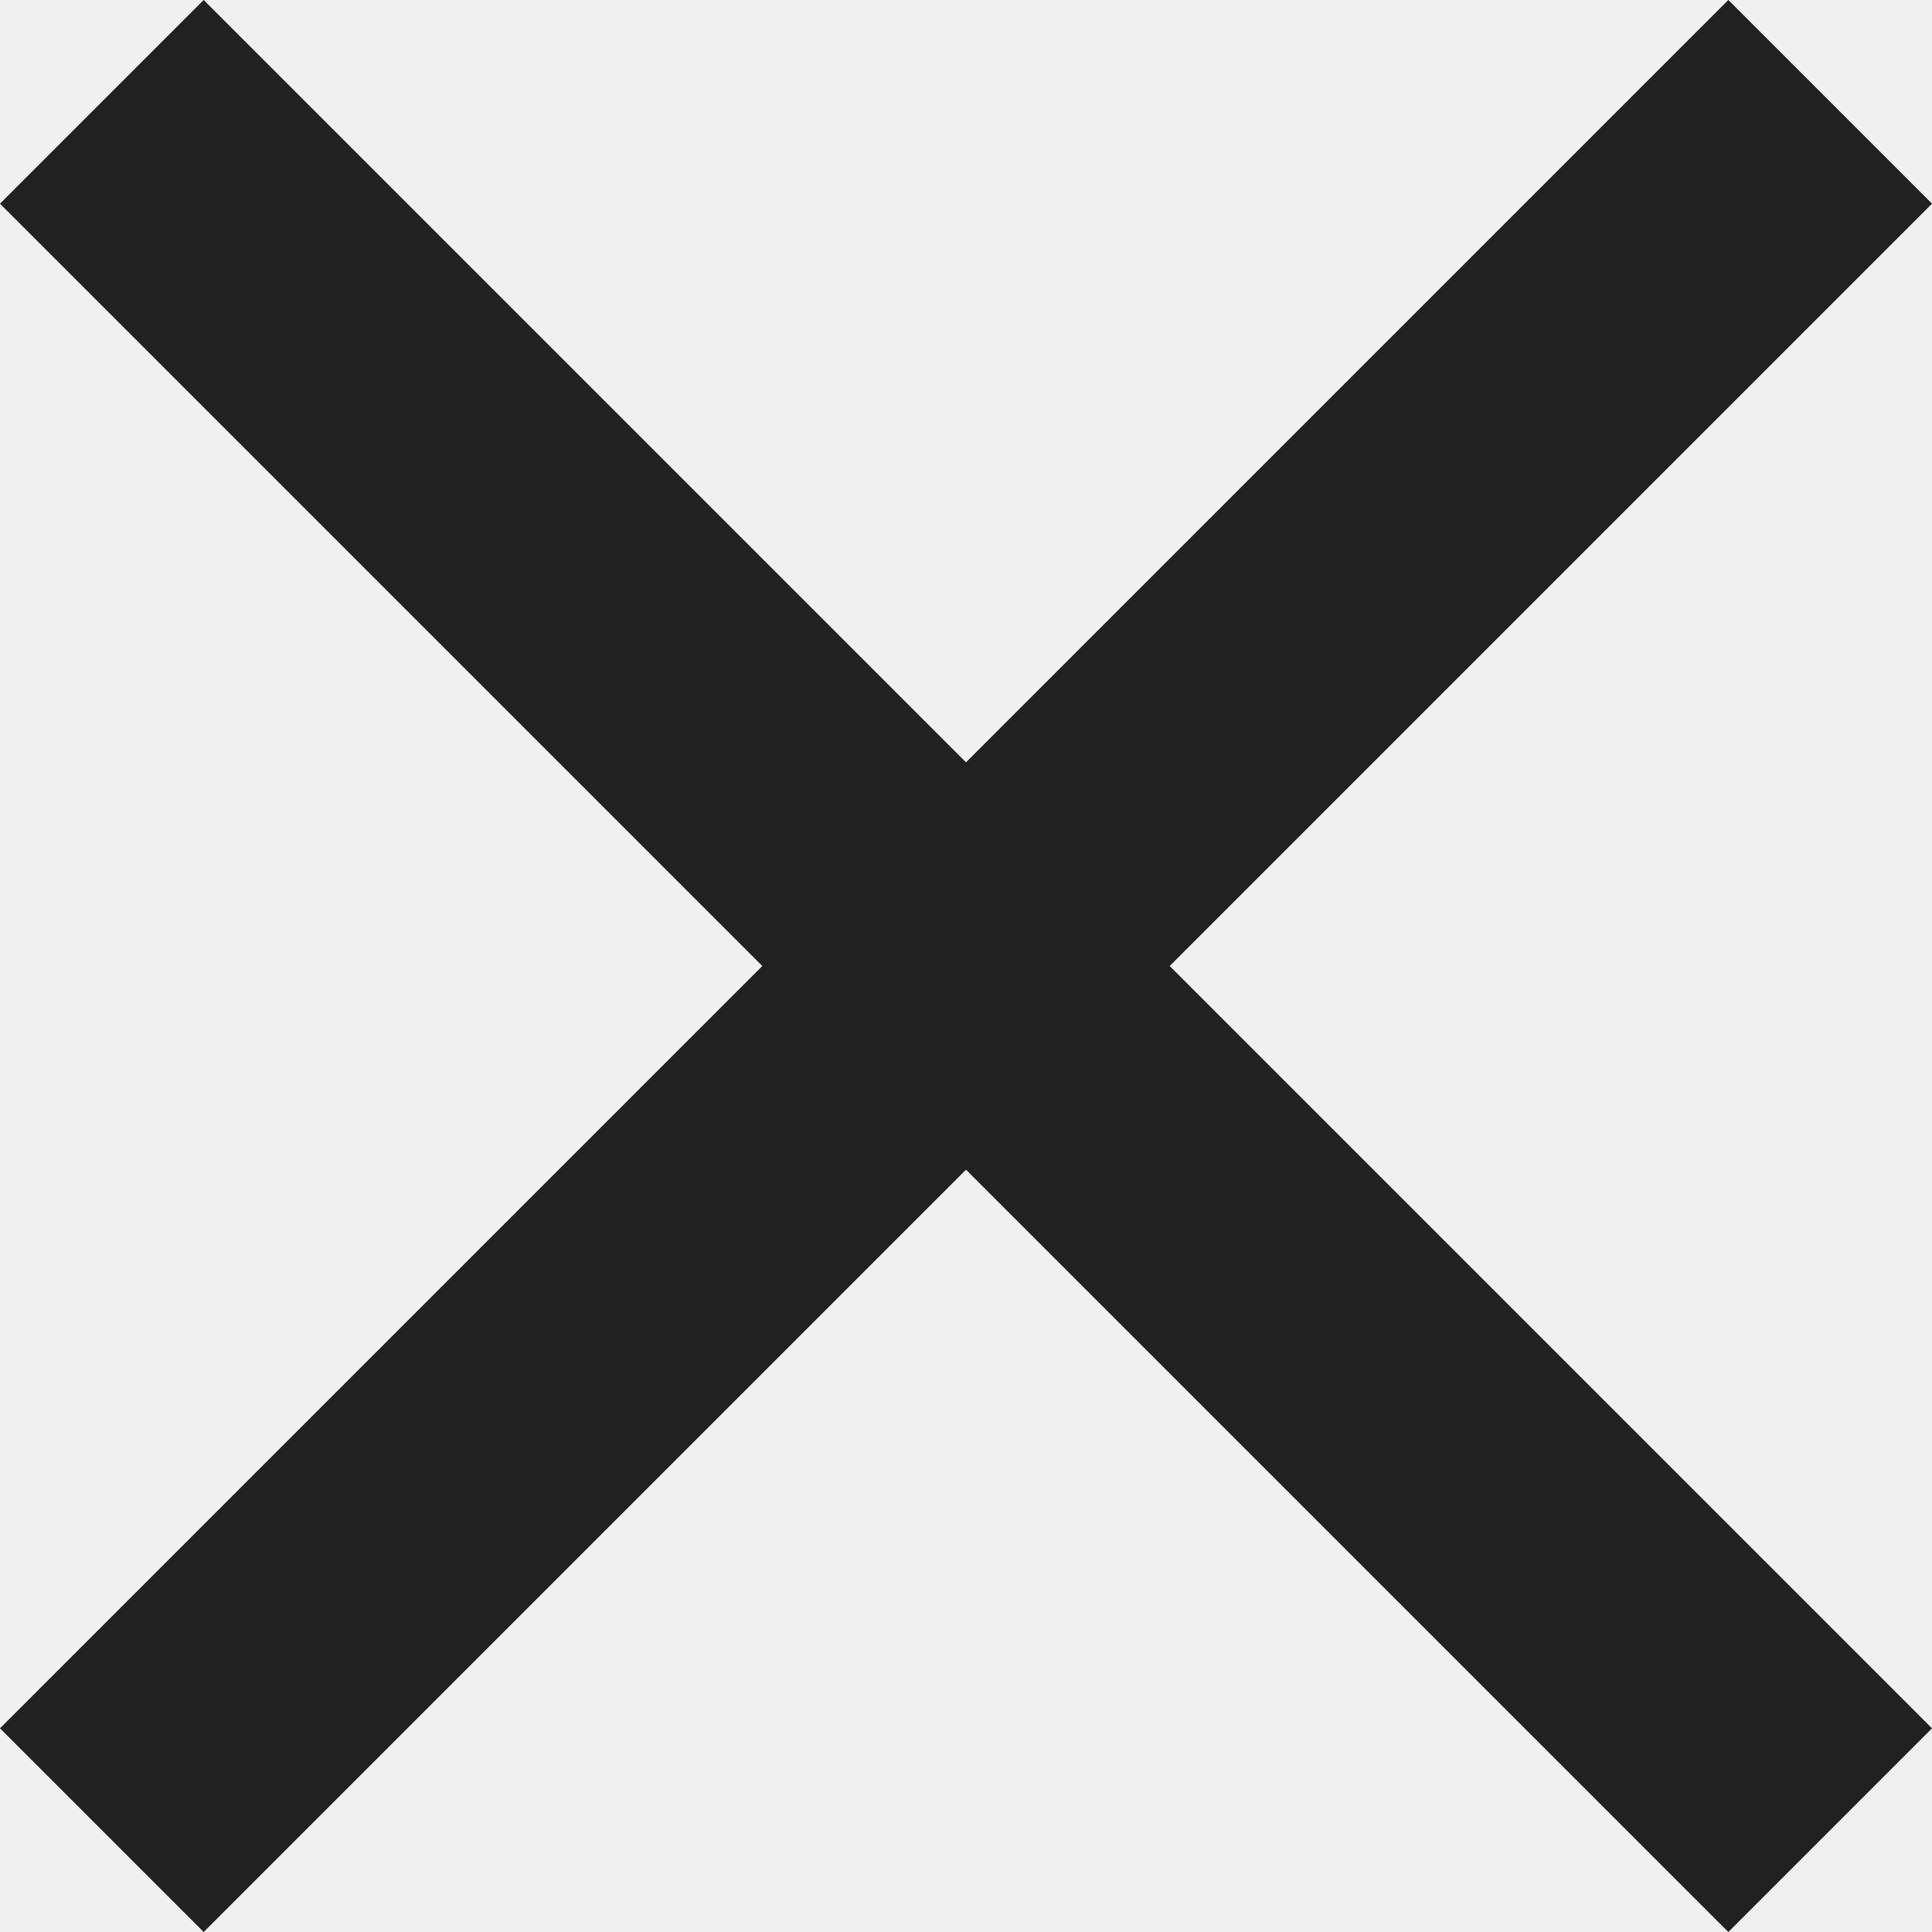
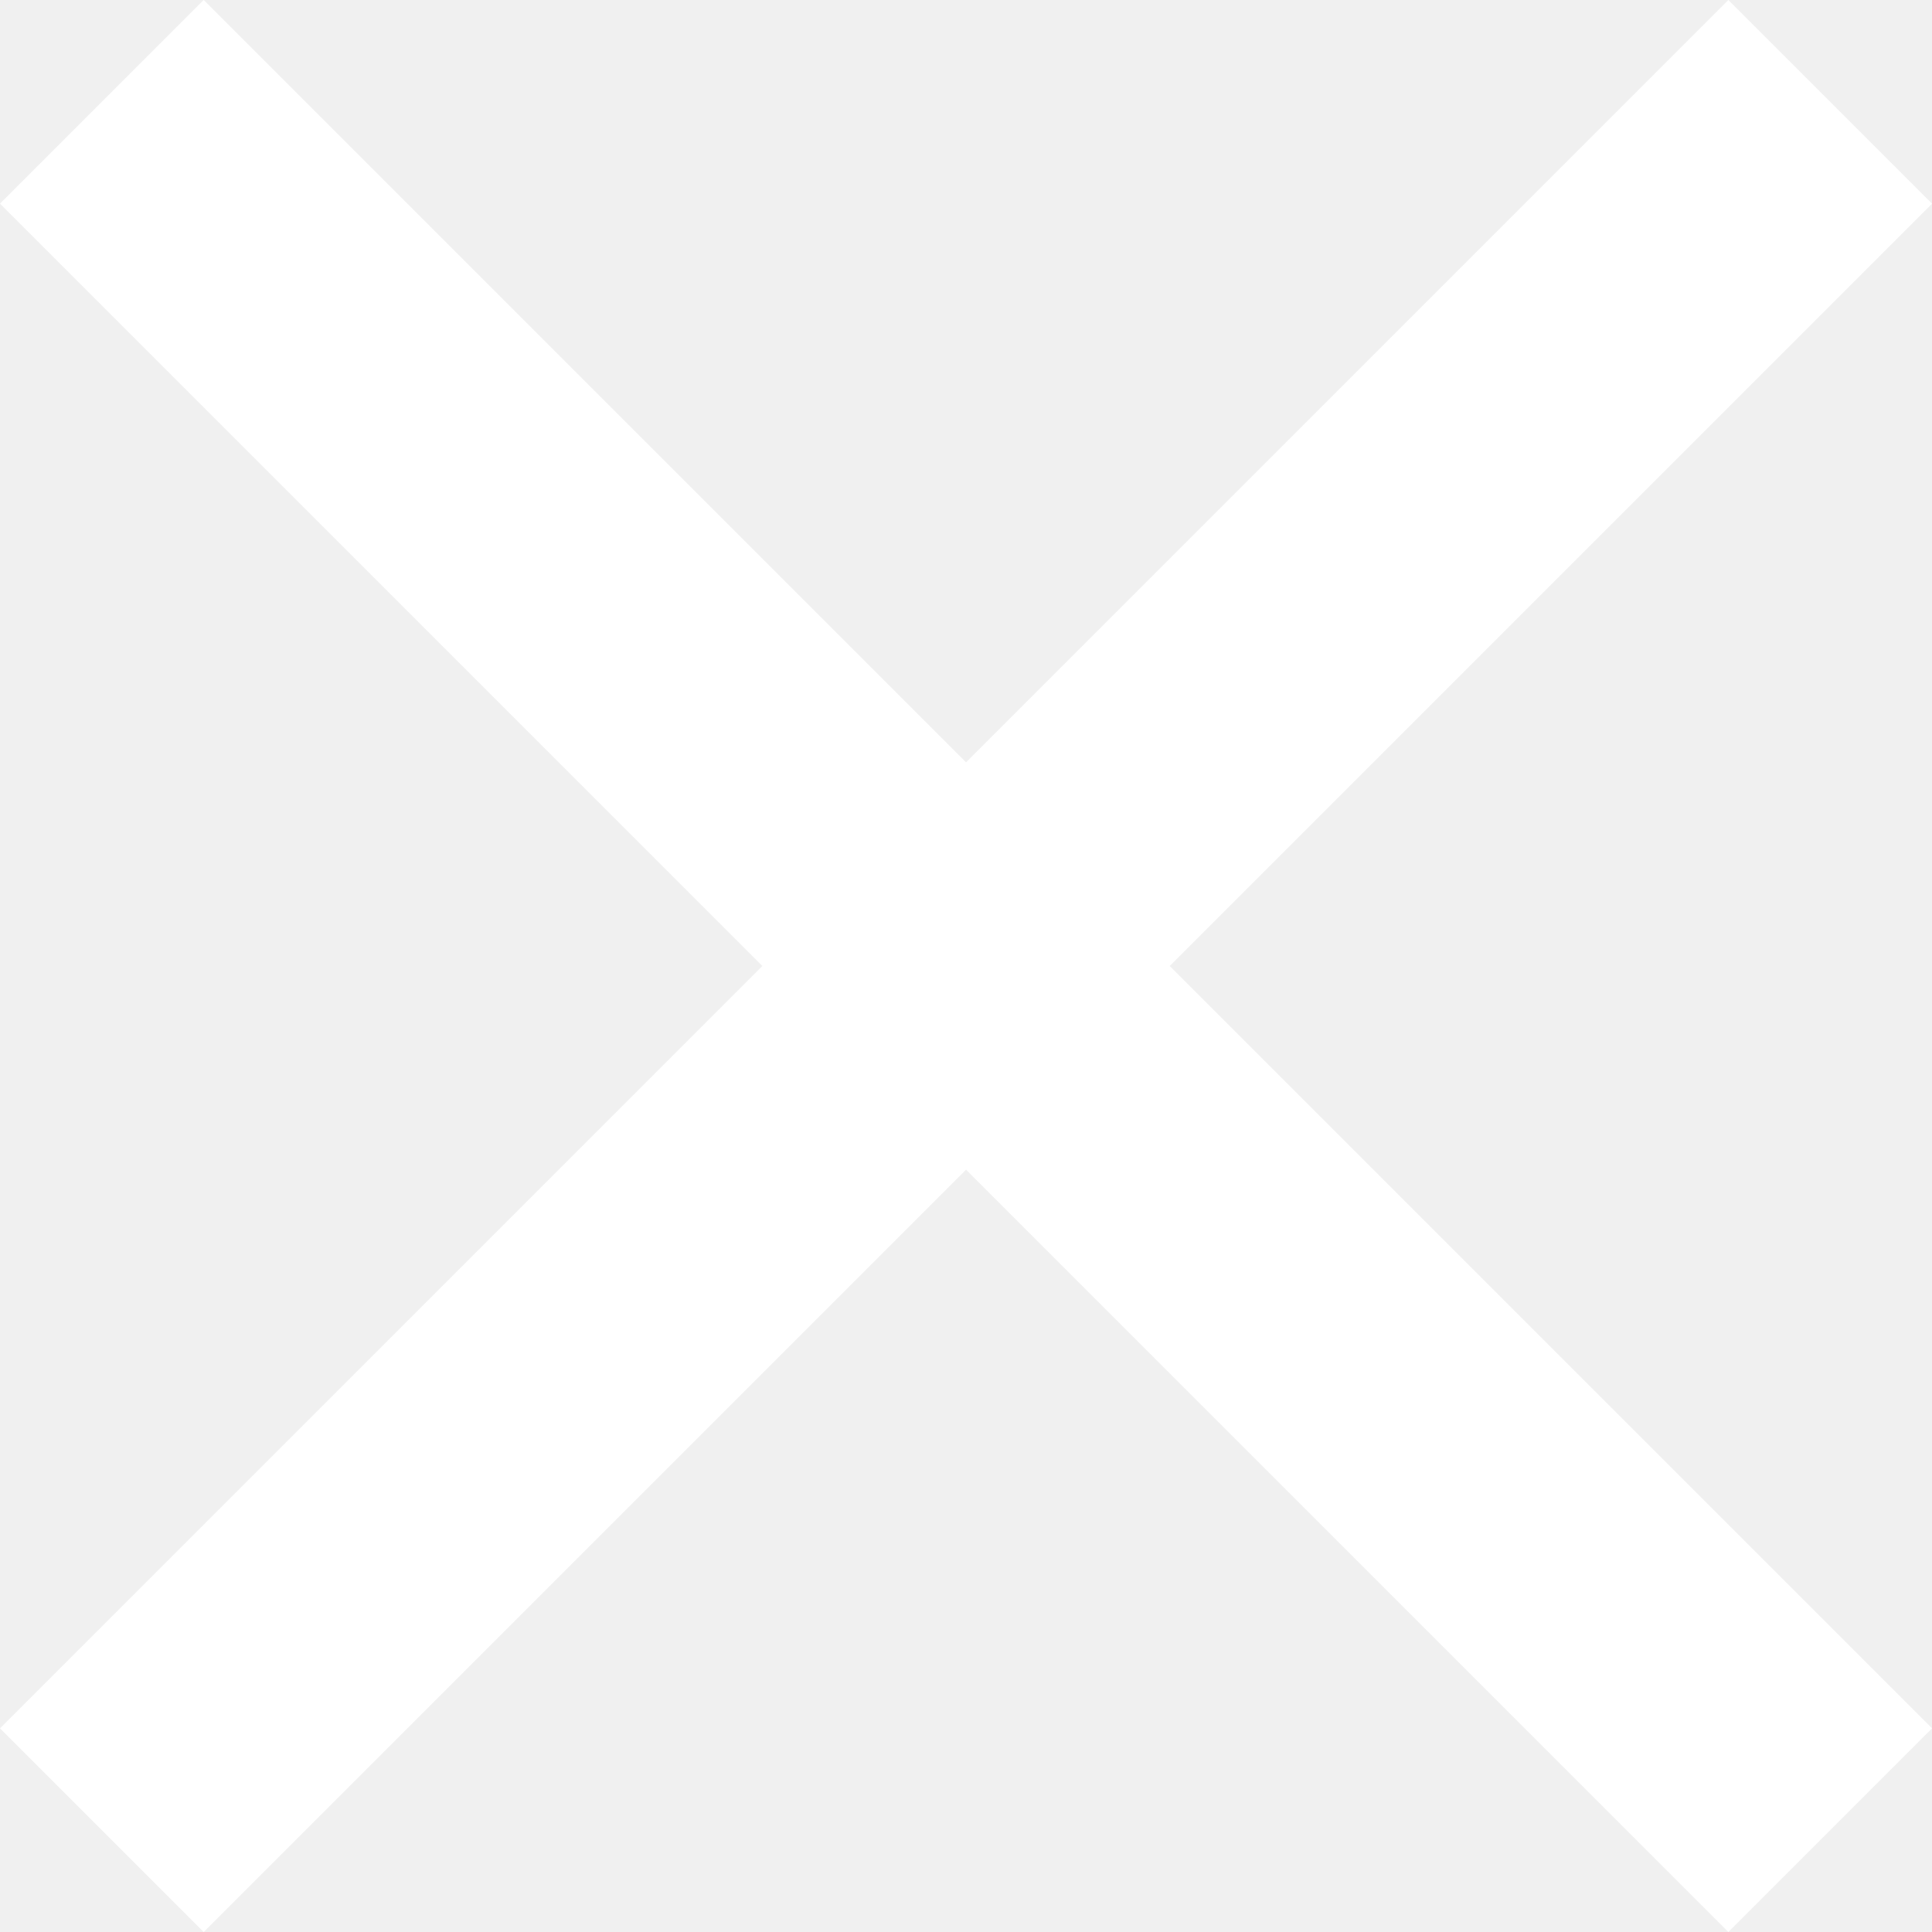
<svg xmlns="http://www.w3.org/2000/svg" width="13.414" height="13.414" viewBox="0 0 13.414 13.414">
  <g id="그룹_960" data-name="그룹 960" transform="translate(-1319.293 -149.293)">
-     <line id="선_104" data-name="선 104" x1="12" y1="12" transform="translate(1320 150)" fill="none" stroke="#212121" stroke-width="2" />
-     <line id="선_107" data-name="선 107" y1="12" x2="12" transform="translate(1320 150)" fill="none" stroke="#212121" stroke-width="2" />
+     <line id="선_104" data-name="선 104" x1="12" y1="12" transform="translate(1320 150)" fill="none" stroke="#FFFFFF" stroke-width="2" />
+     <line id="선_107" data-name="선 107" y1="12" x2="12" transform="translate(1320 150)" fill="none" stroke="#FFFFFF" stroke-width="2" />
  </g>
</svg>
